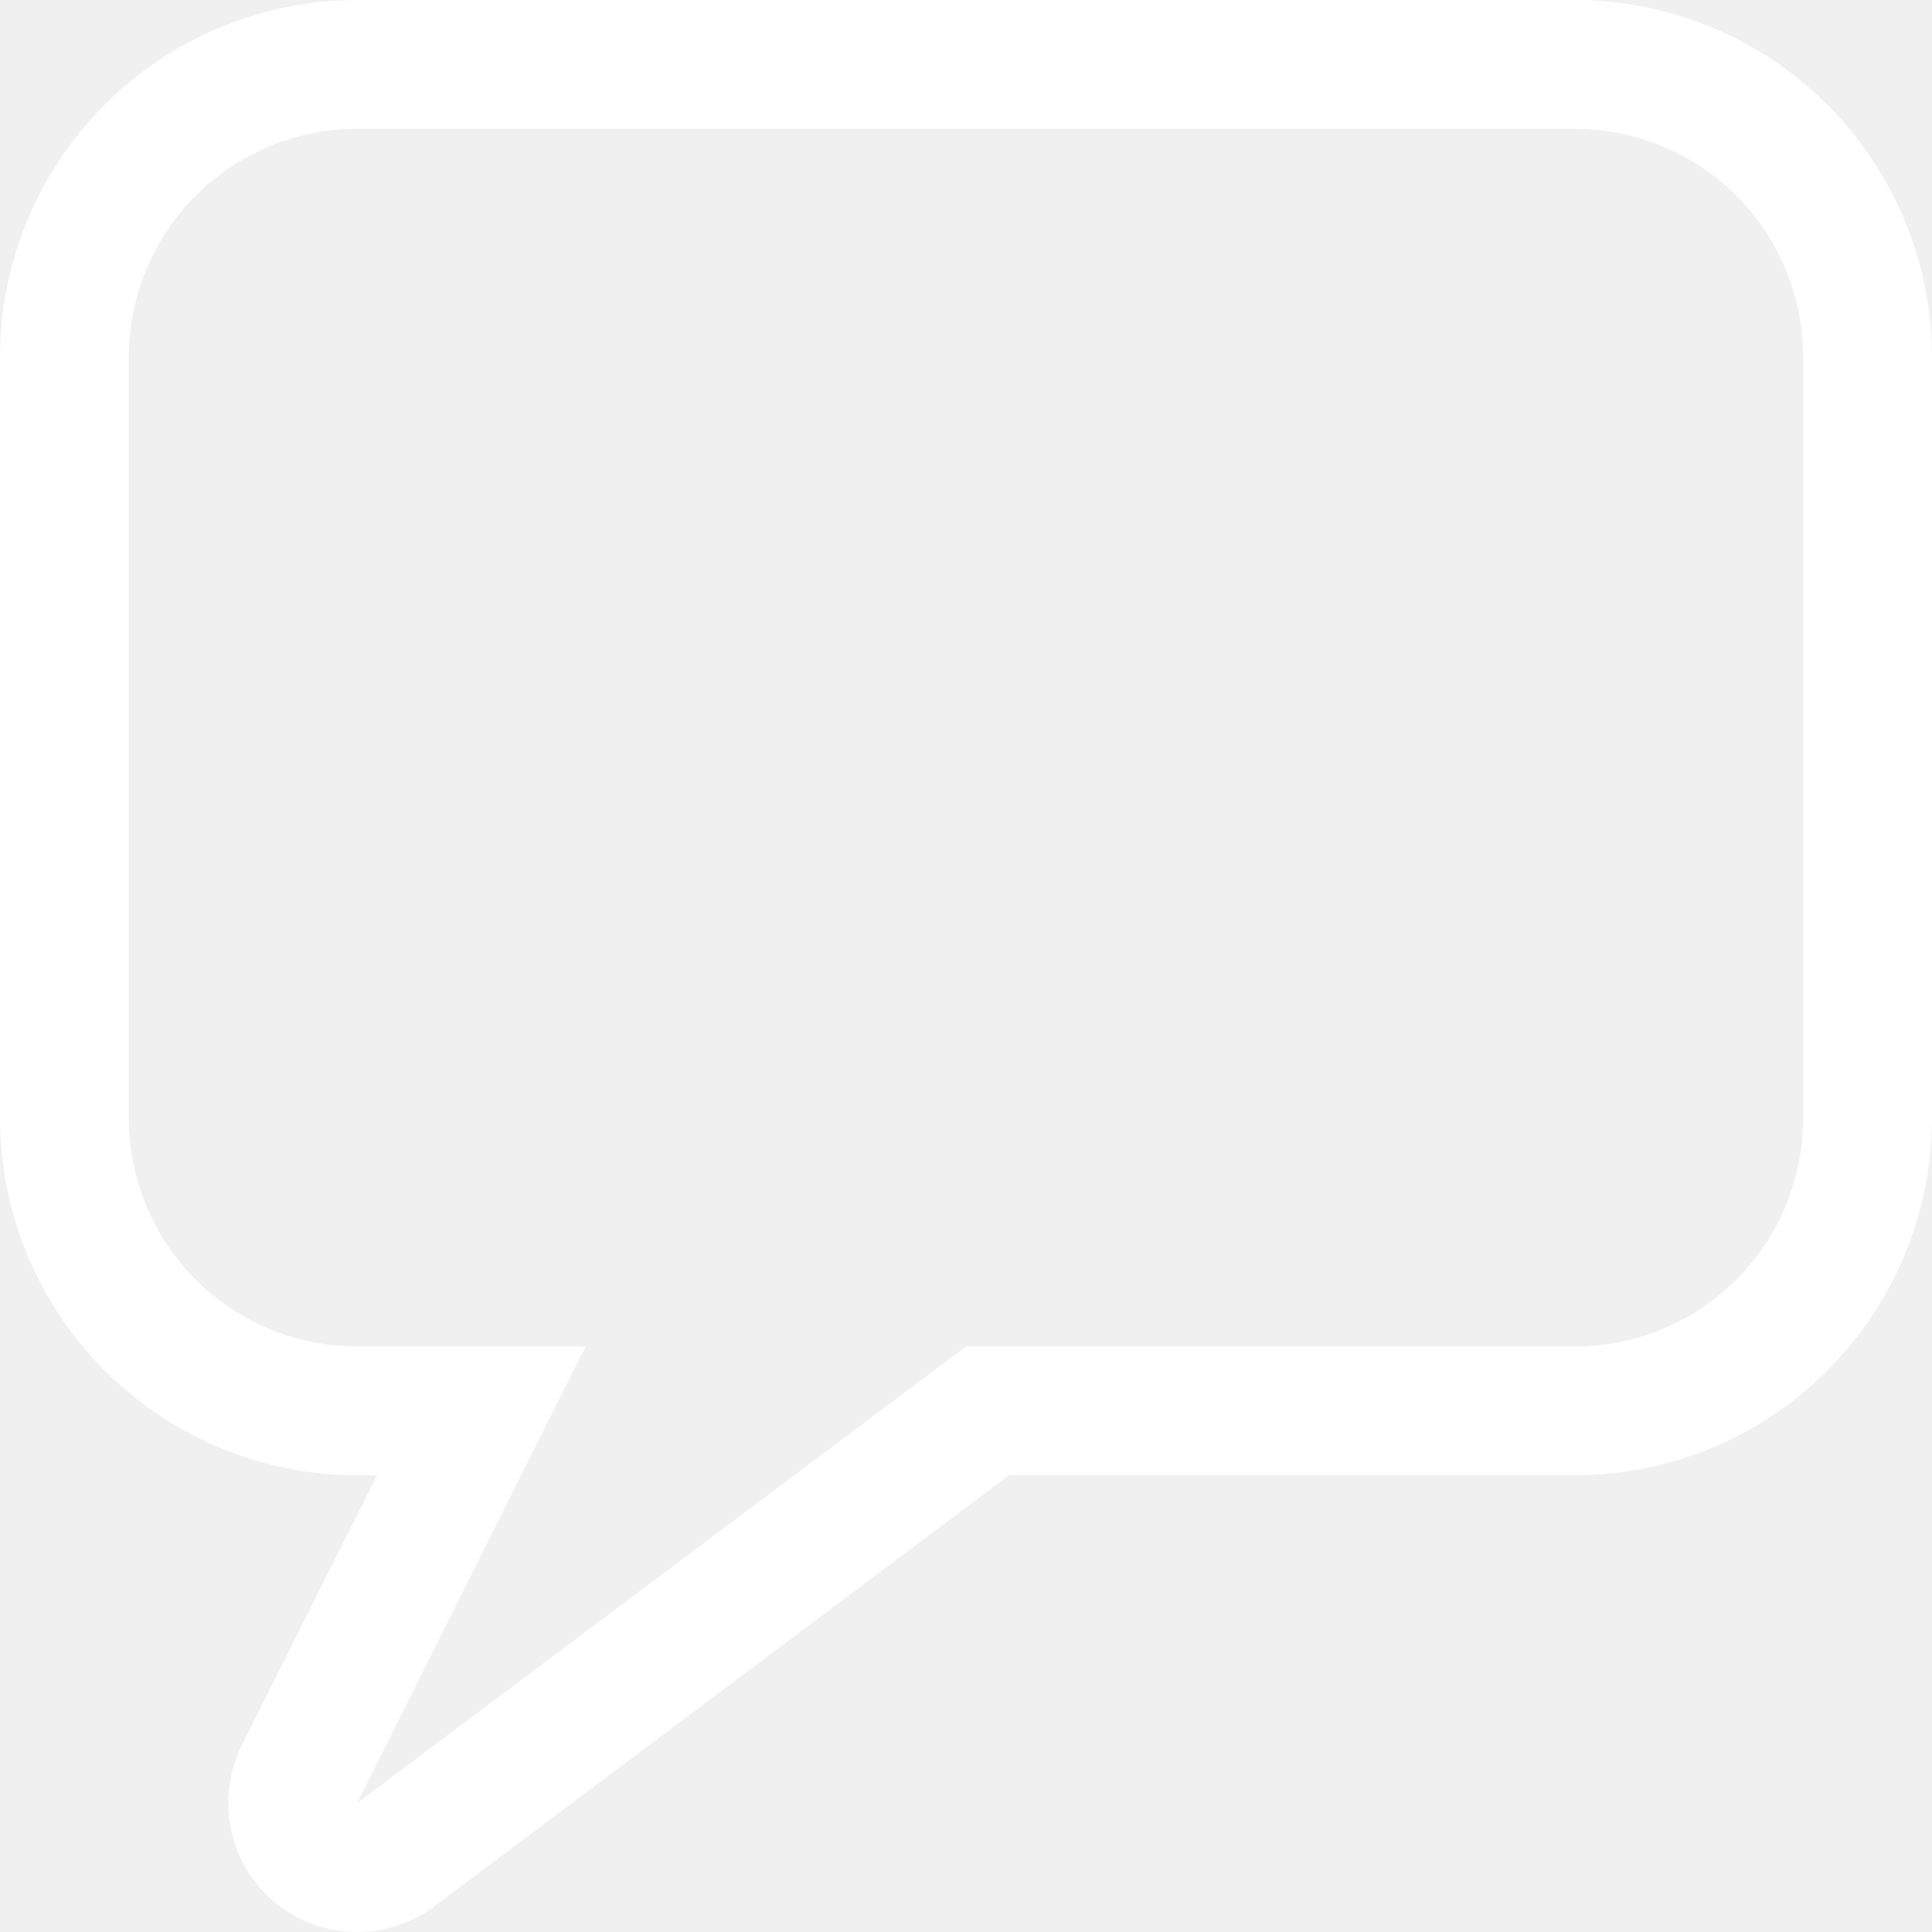
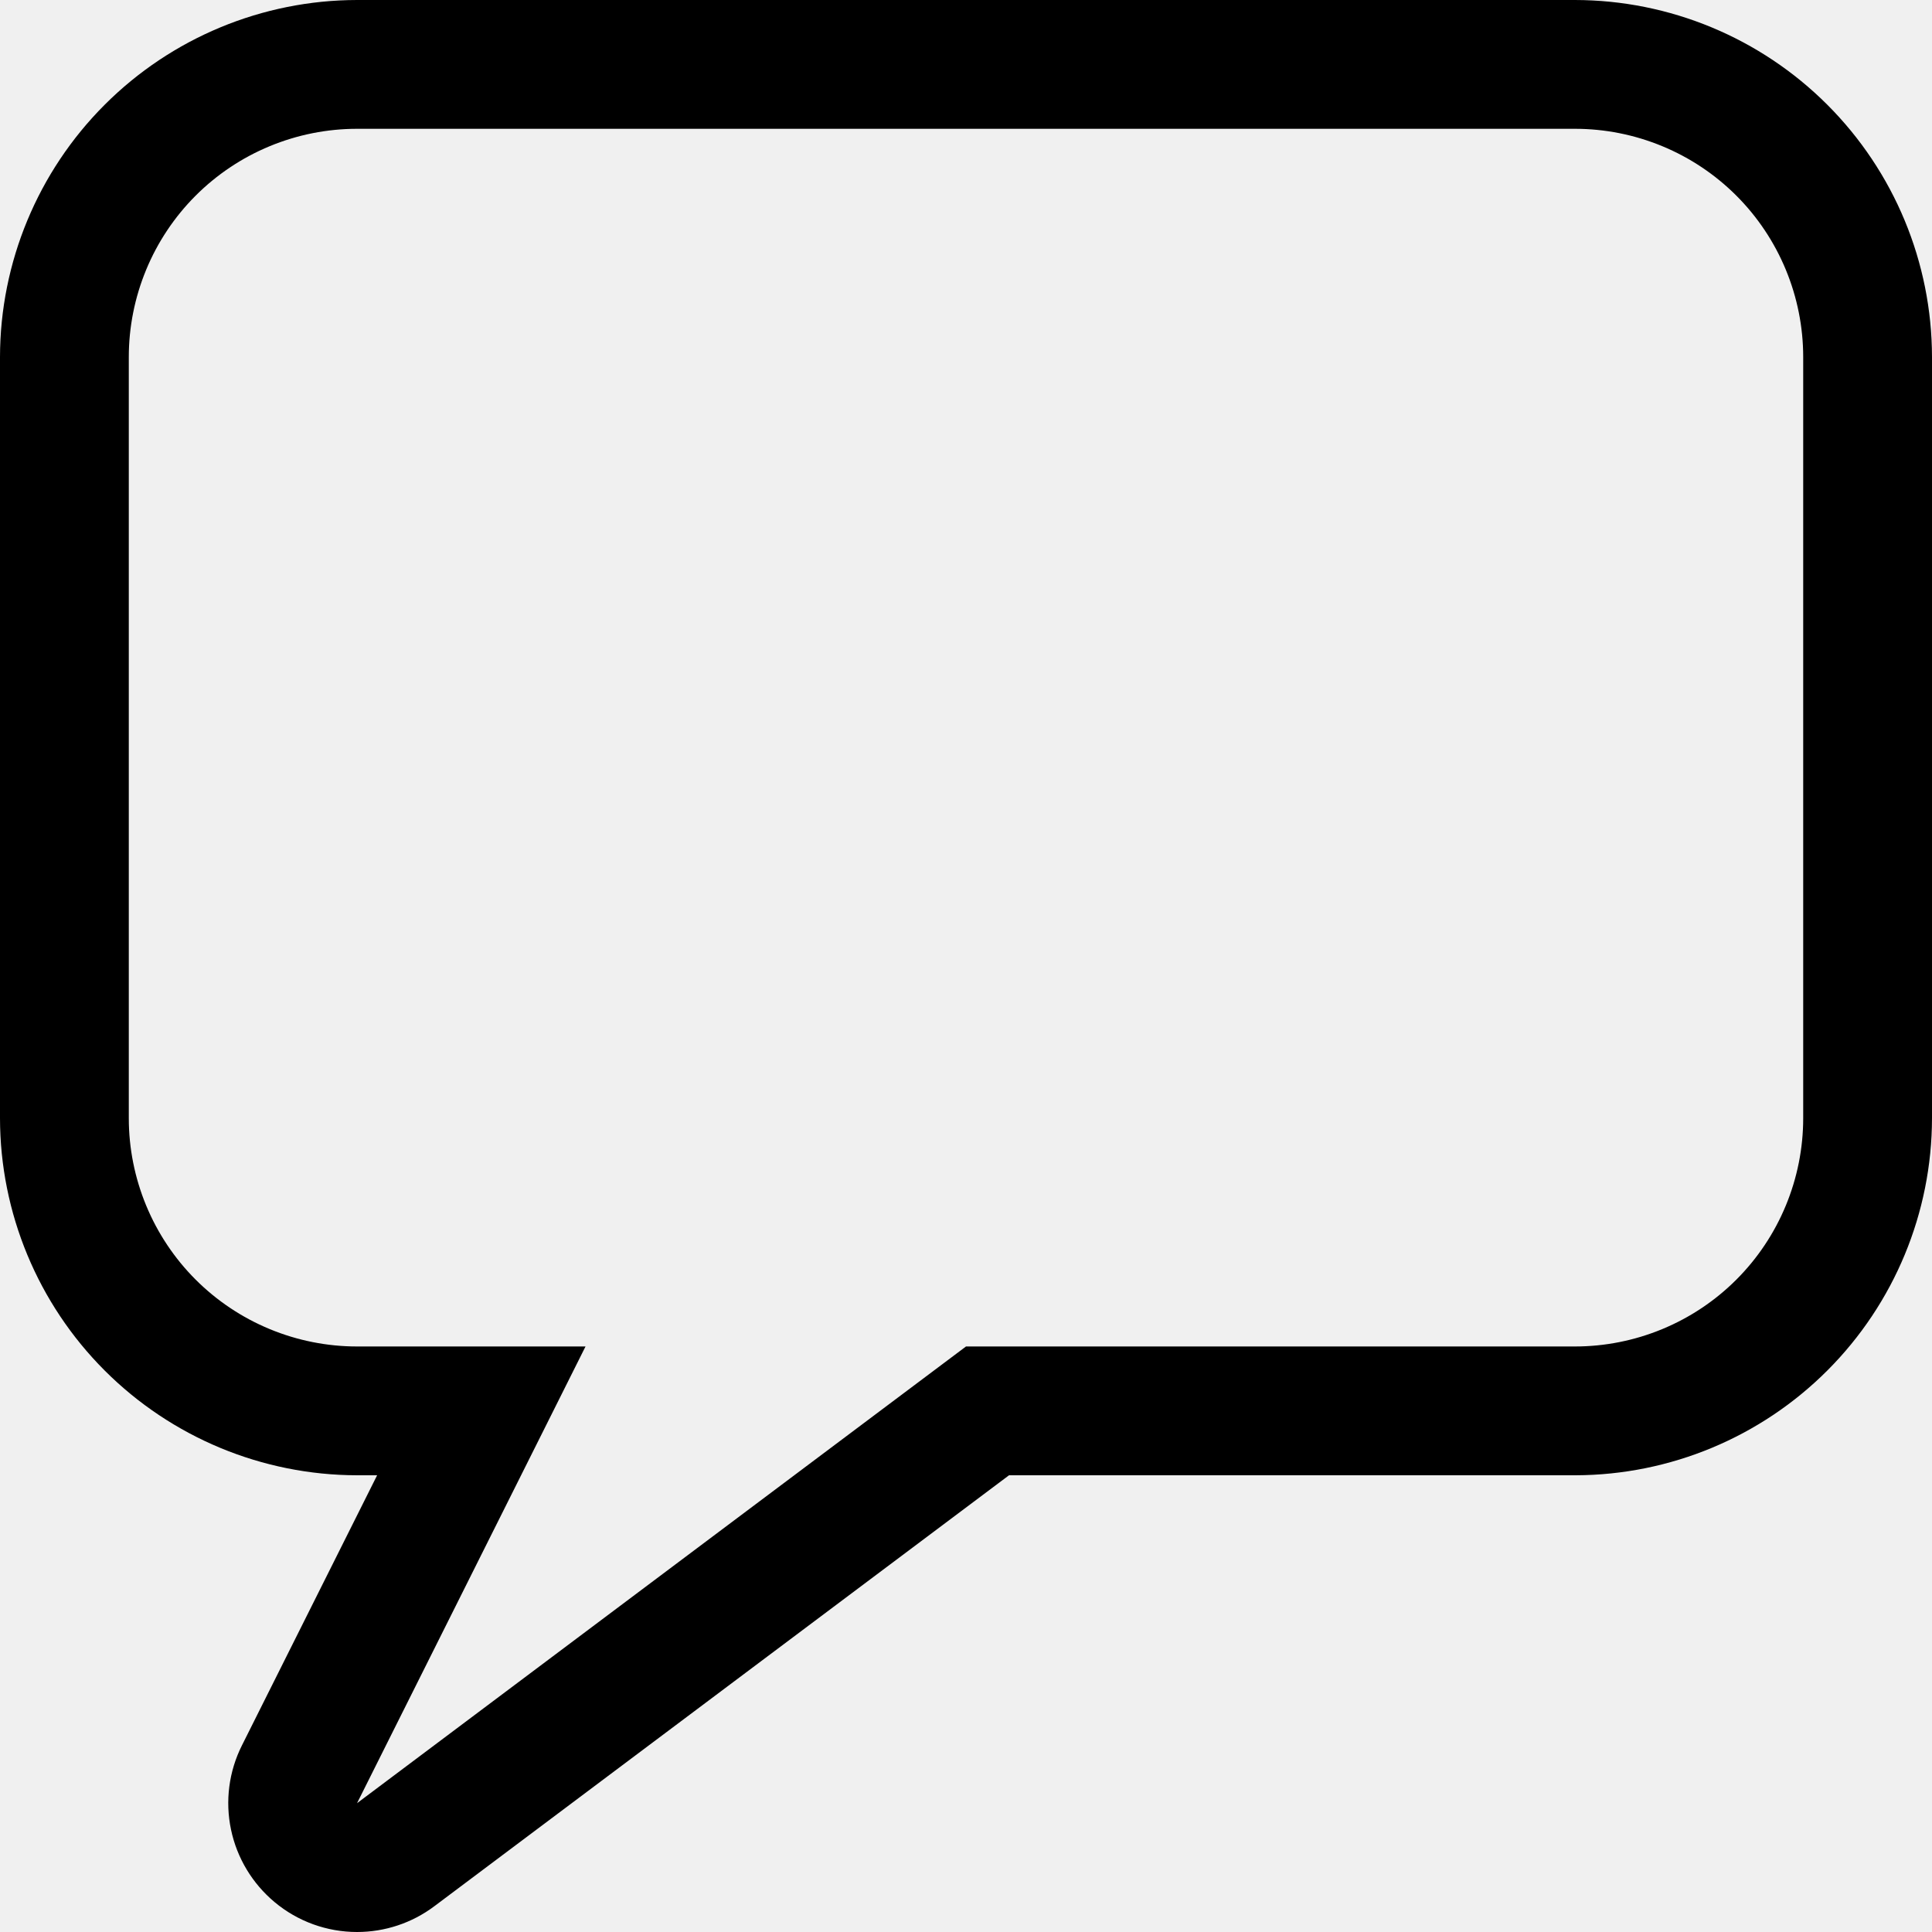
- <svg xmlns="http://www.w3.org/2000/svg" width="30" height="30" viewBox="0 0 30 30" fill="none">
-   <path d="M24.456 2C24.921 2 25.382 2.092 25.812 2.27C26.242 2.448 26.633 2.709 26.962 3.038C27.291 3.367 27.552 3.758 27.73 4.188C27.908 4.618 28 5.079 28 5.544V17.364C28 17.829 27.908 18.29 27.73 18.72C27.552 19.15 27.291 19.541 26.962 19.87C26.633 20.199 26.242 20.46 25.812 20.638C25.382 20.816 24.921 20.908 24.456 20.908H15L5.544 28L9.092 20.908H5.544C5.079 20.908 4.618 20.816 4.188 20.638C3.758 20.46 3.367 20.199 3.038 19.87C2.709 19.541 2.448 19.15 2.27 18.72C2.092 18.29 2 17.829 2 17.364V5.544C2 5.079 2.092 4.618 2.27 4.188C2.448 3.758 2.709 3.367 3.038 3.038C3.367 2.709 3.758 2.448 4.188 2.27C4.618 2.092 5.079 2 5.544 2H24.456ZM24.456 0H5.544C4.074 0.002 2.665 0.587 1.626 1.626C0.587 2.665 0.002 4.074 0 5.544V17.364C0.002 18.834 0.587 20.243 1.626 21.282C2.665 22.321 4.074 22.906 5.544 22.908H5.856L3.756 27.104C3.554 27.507 3.494 27.967 3.587 28.409C3.679 28.85 3.918 29.247 4.264 29.536C4.623 29.836 5.076 30 5.544 30C5.977 30 6.398 29.86 6.744 29.6L15.668 22.908H24.468C25.936 22.903 27.341 22.317 28.378 21.278C29.415 20.239 29.998 18.832 30 17.364V5.544C29.998 4.074 29.413 2.665 28.374 1.626C27.335 0.587 25.926 0.002 24.456 0Z" fill="white" />
+ <svg xmlns="http://www.w3.org/2000/svg" viewBox="0 0 30 30">
+   <path d="M24.456 2C24.921 2 25.382 2.092 25.812 2.27C26.242 2.448 26.633 2.709 26.962 3.038C27.291 3.367 27.552 3.758 27.73 4.188C27.908 4.618 28 5.079 28 5.544V17.364C28 17.829 27.908 18.29 27.73 18.72C27.552 19.15 27.291 19.541 26.962 19.87C26.633 20.199 26.242 20.46 25.812 20.638C25.382 20.816 24.921 20.908 24.456 20.908H15L5.544 28L9.092 20.908H5.544C5.079 20.908 4.618 20.816 4.188 20.638C3.758 20.46 3.367 20.199 3.038 19.87C2.709 19.541 2.448 19.15 2.27 18.72C2.092 18.29 2 17.829 2 17.364V5.544C2 5.079 2.092 4.618 2.27 4.188C2.448 3.758 2.709 3.367 3.038 3.038C3.367 2.709 3.758 2.448 4.188 2.27C4.618 2.092 5.079 2 5.544 2H24.456ZM24.456 0H5.544C4.074 0.002 2.665 0.587 1.626 1.626C0.587 2.665 0.002 4.074 0 5.544V17.364C0.002 18.834 0.587 20.243 1.626 21.282C2.665 22.321 4.074 22.906 5.544 22.908H5.856L3.756 27.104C3.554 27.507 3.494 27.967 3.587 28.409C3.679 28.85 3.918 29.247 4.264 29.536C4.623 29.836 5.076 30 5.544 30C5.977 30 6.398 29.86 6.744 29.6L15.668 22.908H24.468C25.936 22.903 27.341 22.317 28.378 21.278C29.415 20.239 29.998 18.832 30 17.364V5.544C29.998 4.074 29.413 2.665 28.374 1.626C27.335 0.587 25.926 0.002 24.456 0Z" />
</svg>
